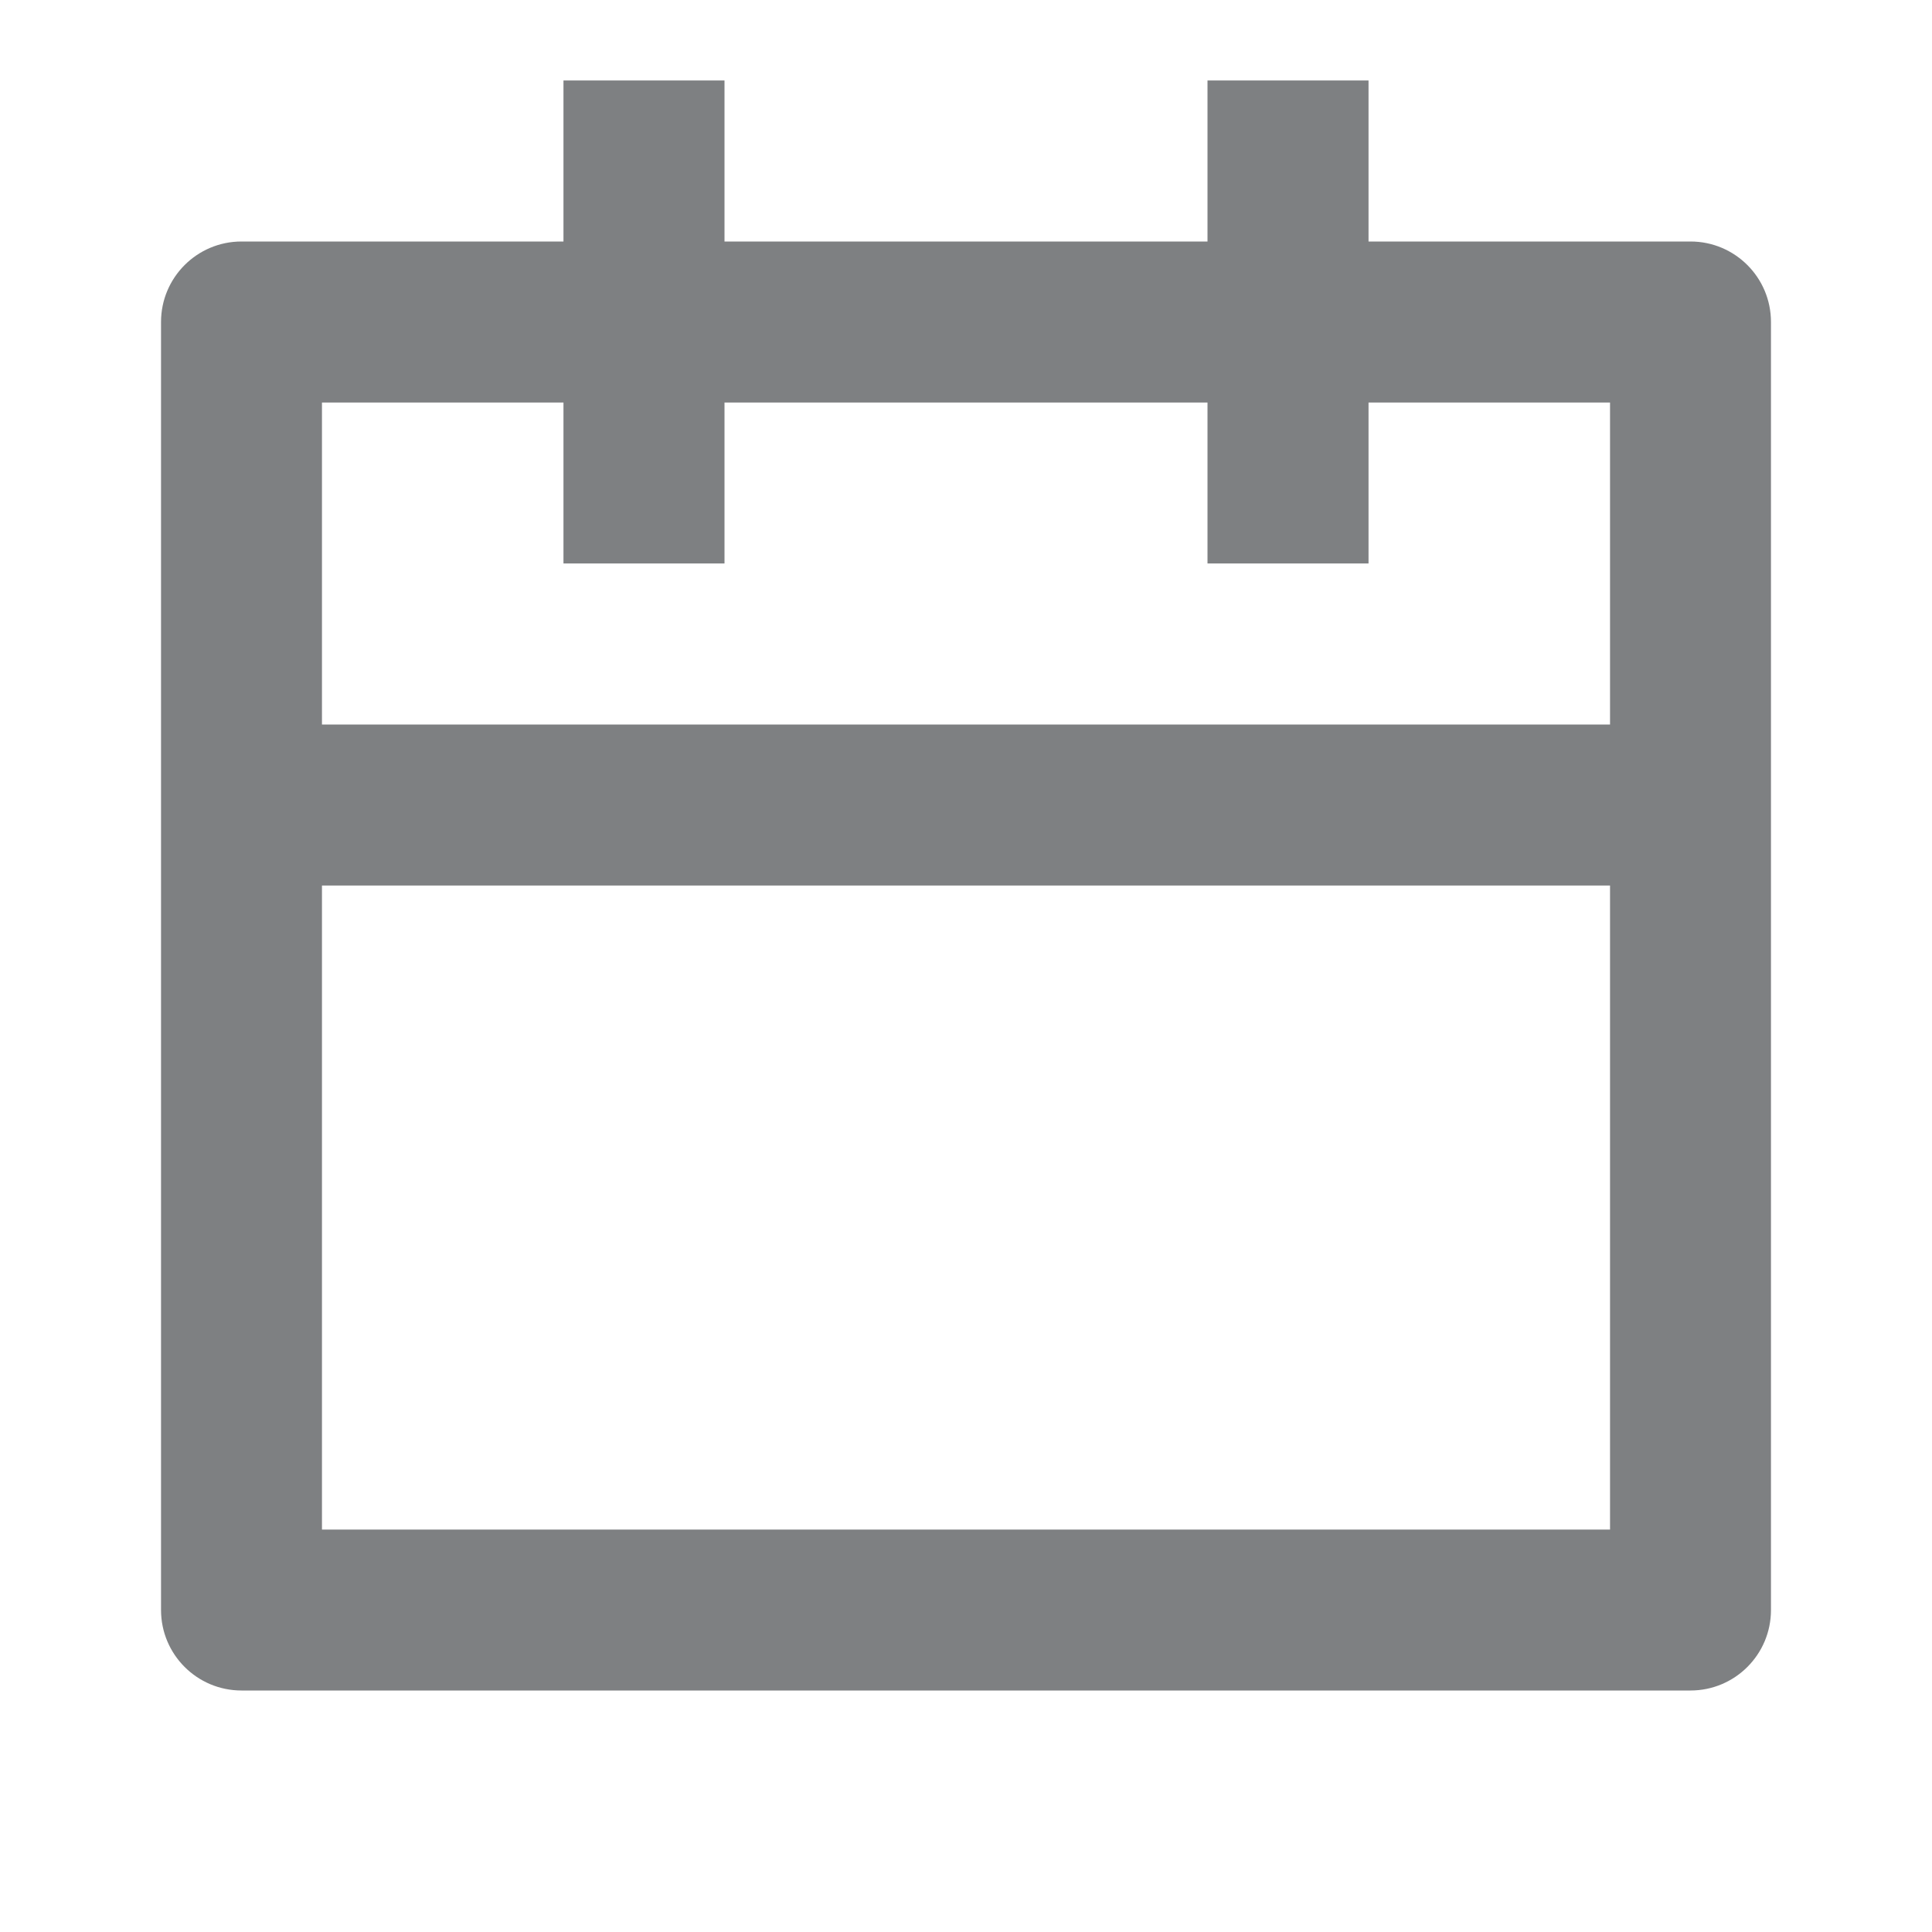
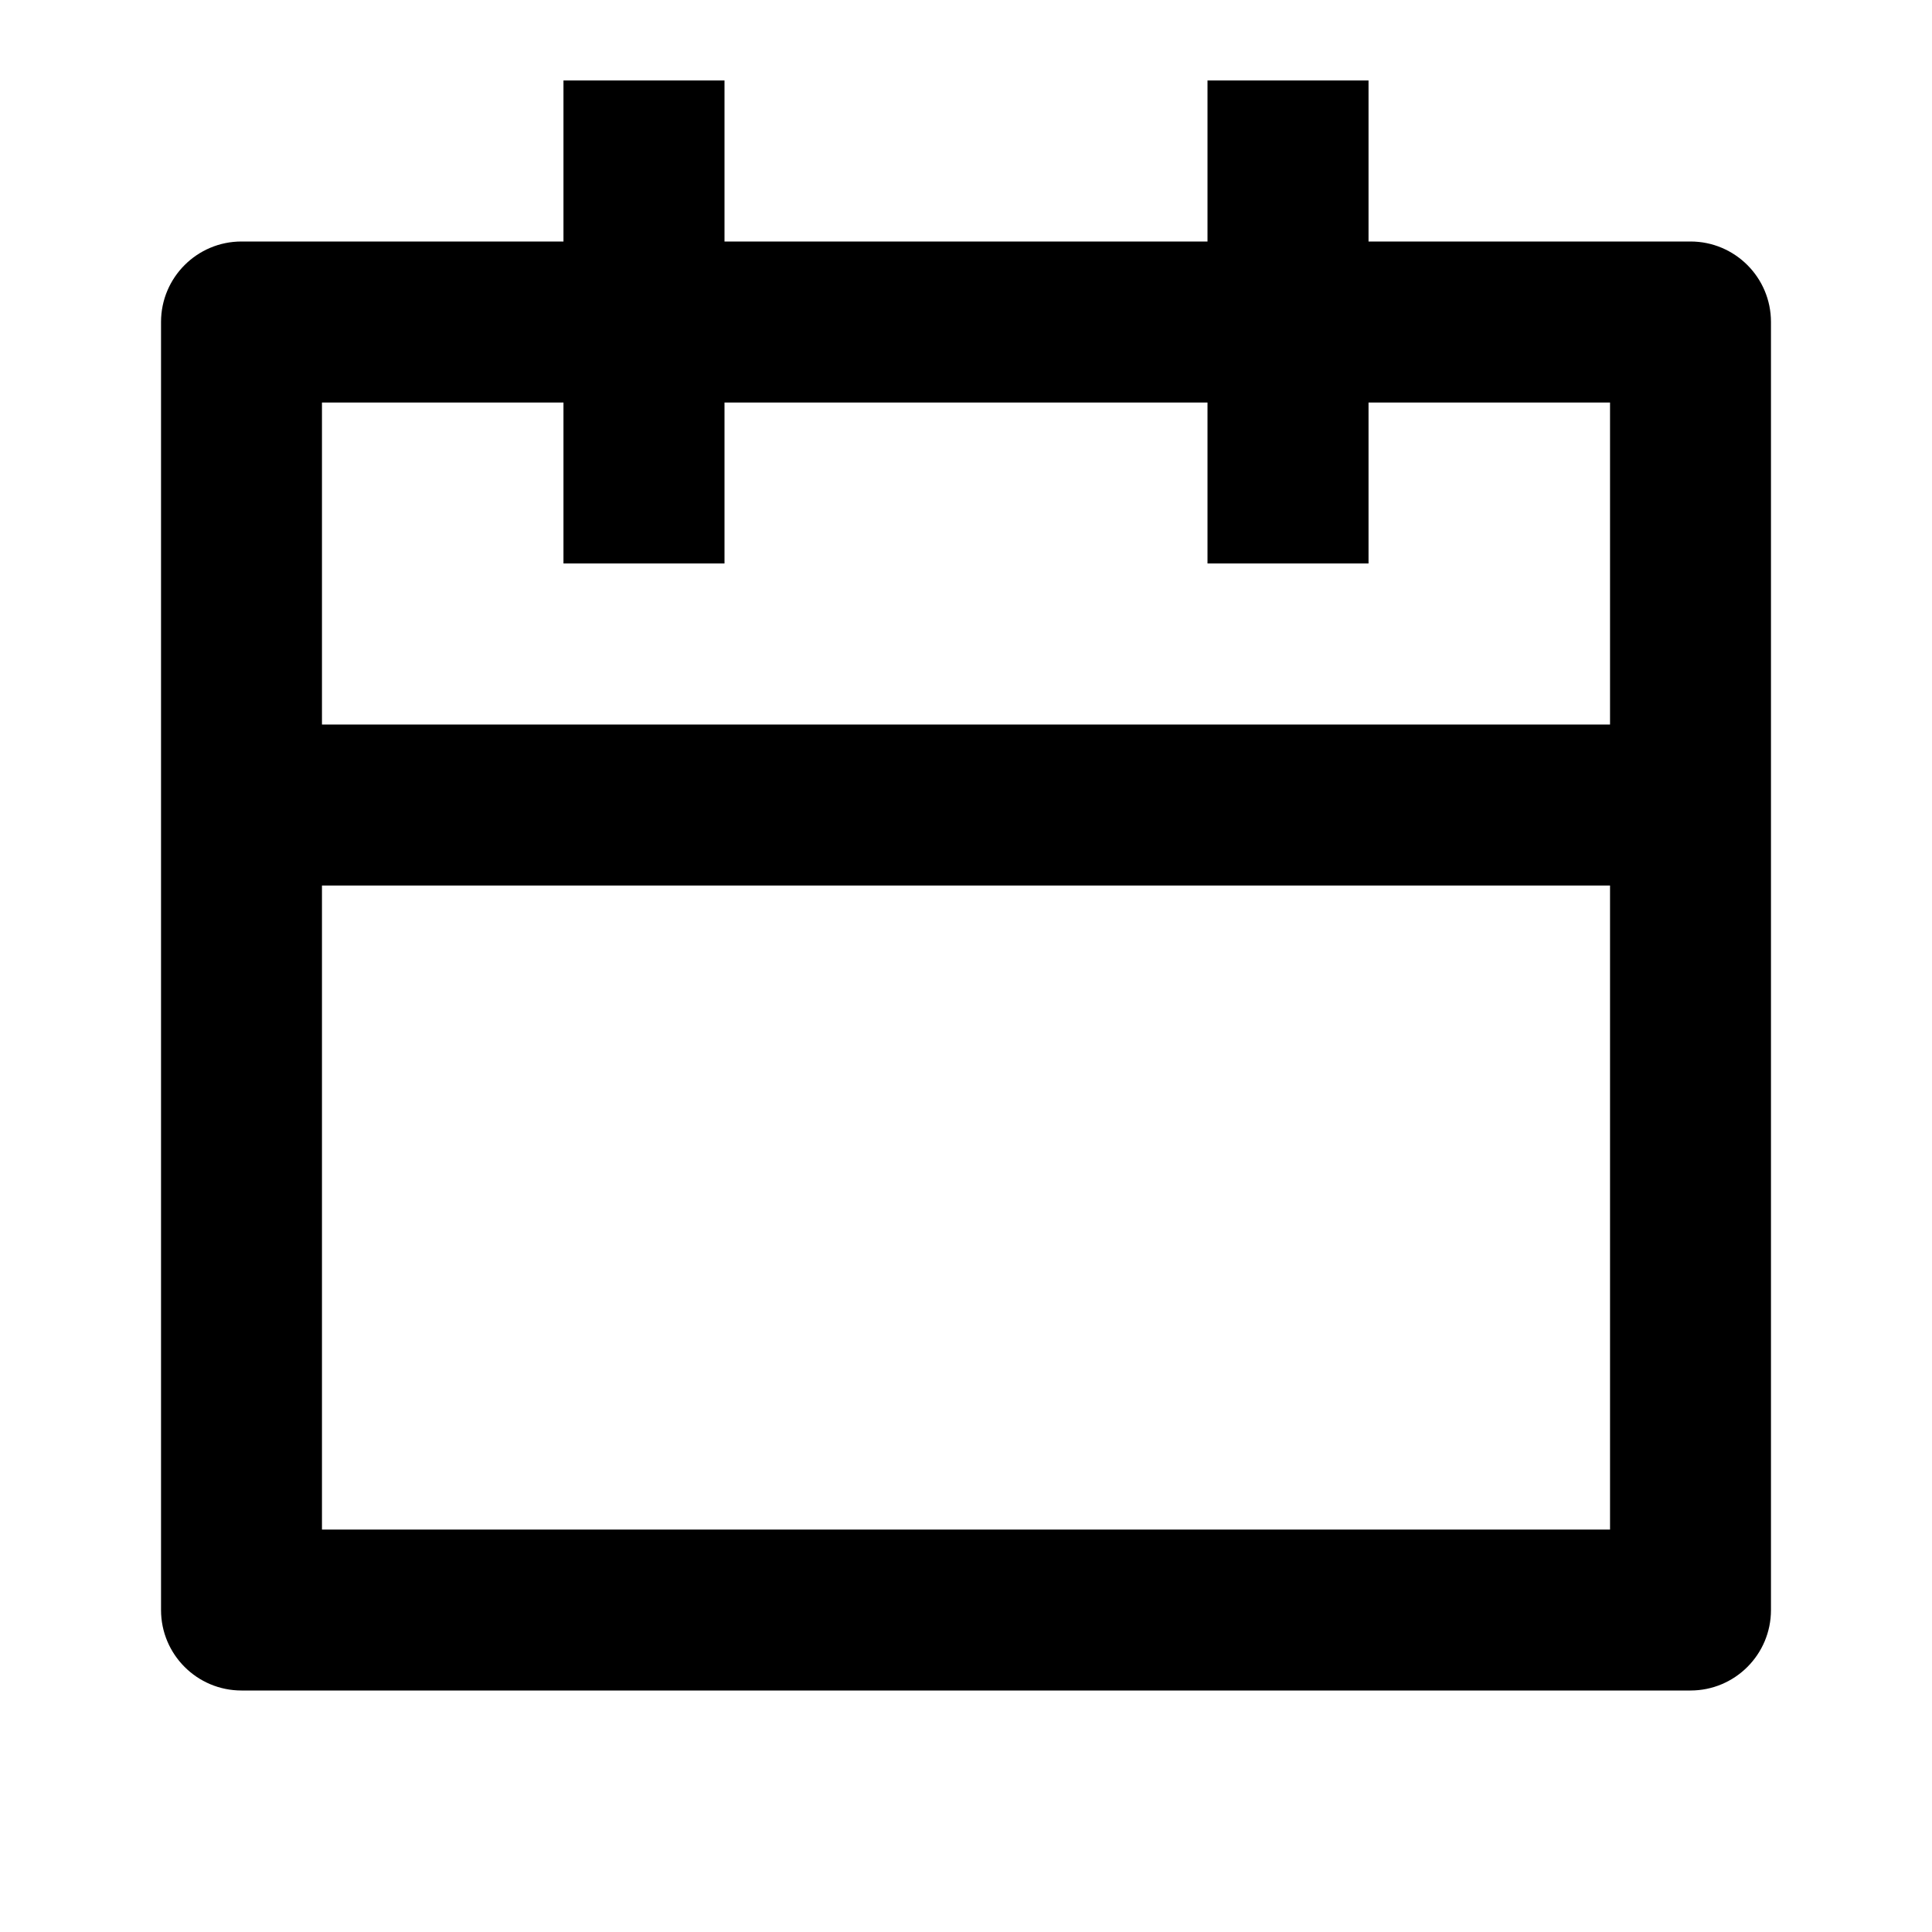
- <svg xmlns="http://www.w3.org/2000/svg" width="20" height="20" viewBox="0 0 20 20" fill="none">
-   <path d="M7.5 0.833V2.5H12.5V0.833H14.167V2.5H17.5C17.96 2.5 18.333 2.873 18.333 3.333V16.667C18.333 17.127 17.96 17.5 17.5 17.5H2.5C2.04 17.5 1.667 17.127 1.667 16.667V3.333C1.667 2.873 2.04 2.5 2.5 2.5H5.833V0.833H7.5ZM16.667 9.167H3.333V15.834H16.667V9.167ZM5.833 4.167H3.333V7.5H16.667V4.167H14.167V5.833H12.5V4.167H7.5V5.833H5.833V4.167Z" fill="#7E8082" />
+ <svg xmlns="http://www.w3.org/2000/svg" width="20" height="20" viewBox="0 0 20 20" fill="currentColor">
+   <path d="M7.5 0.833V2.5H12.5V0.833H14.167V2.5H17.5C17.96 2.5 18.333 2.873 18.333 3.333V16.667C18.333 17.127 17.96 17.5 17.5 17.5H2.5C2.04 17.5 1.667 17.127 1.667 16.667V3.333C1.667 2.873 2.04 2.5 2.5 2.5H5.833V0.833H7.5ZM16.667 9.167H3.333V15.834H16.667V9.167ZM5.833 4.167H3.333V7.5H16.667V4.167H14.167V5.833H12.5V4.167H7.5V5.833H5.833V4.167Z" fill="currentColor" />
</svg>
